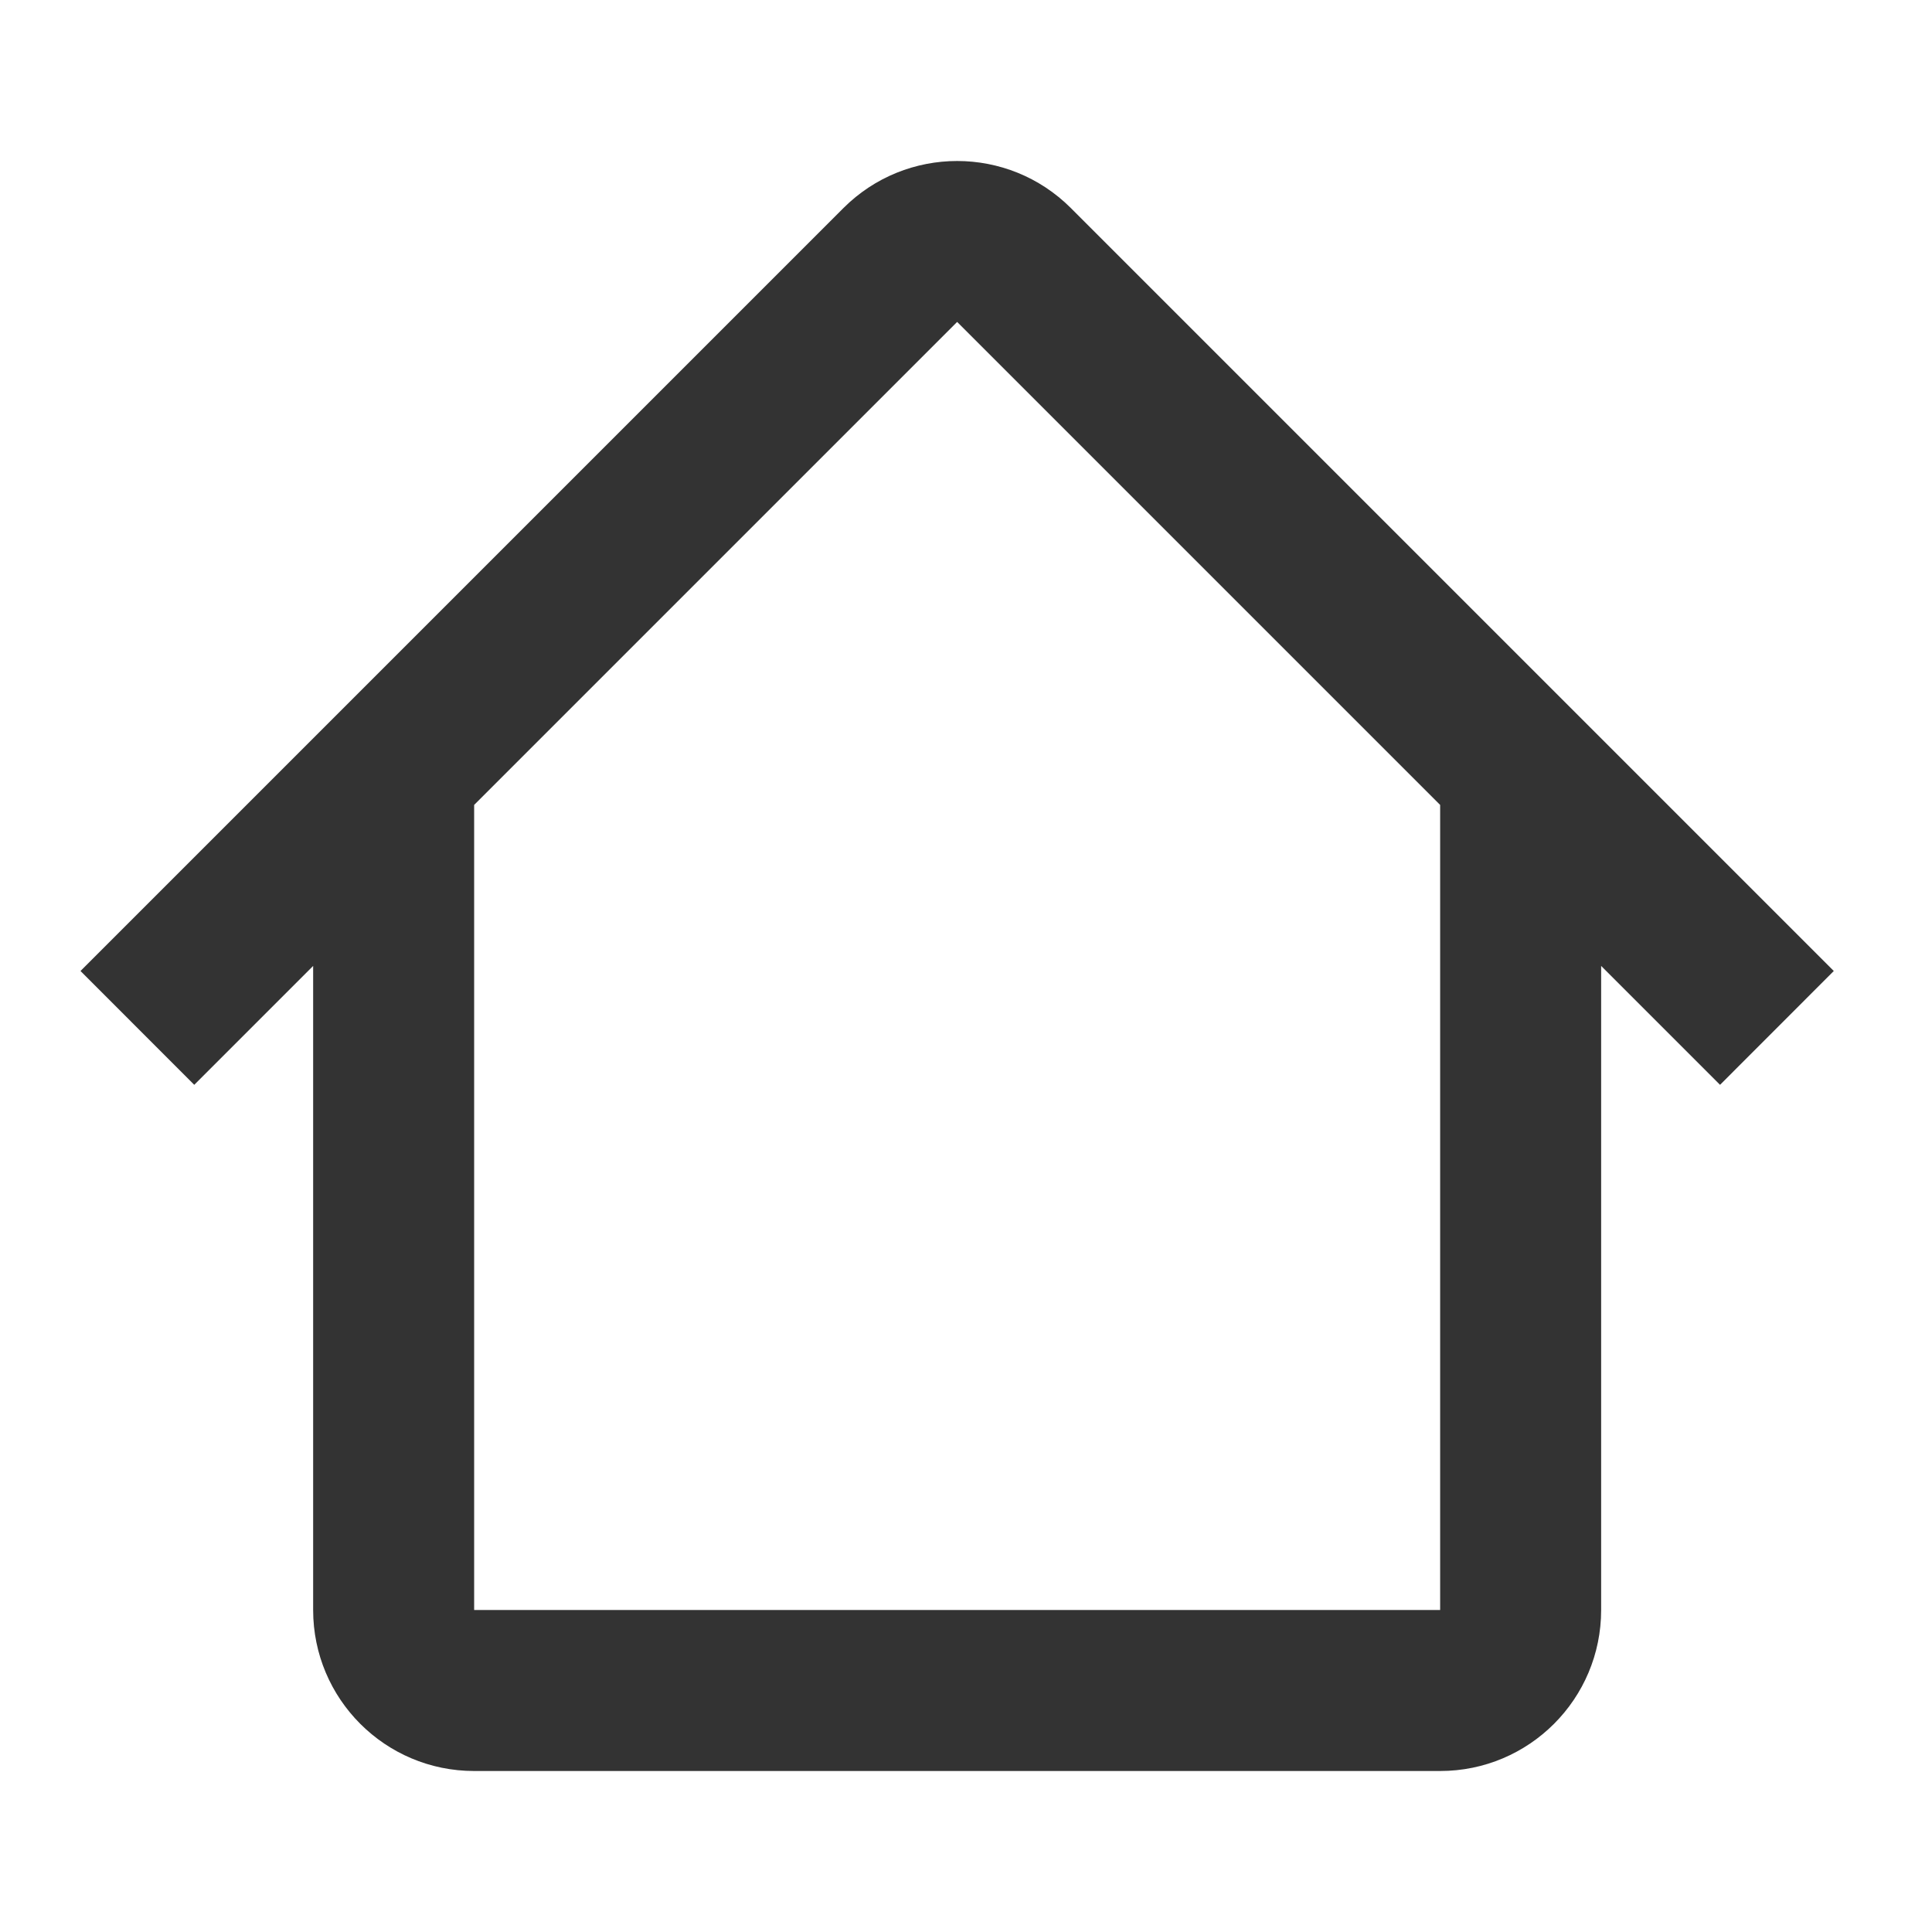
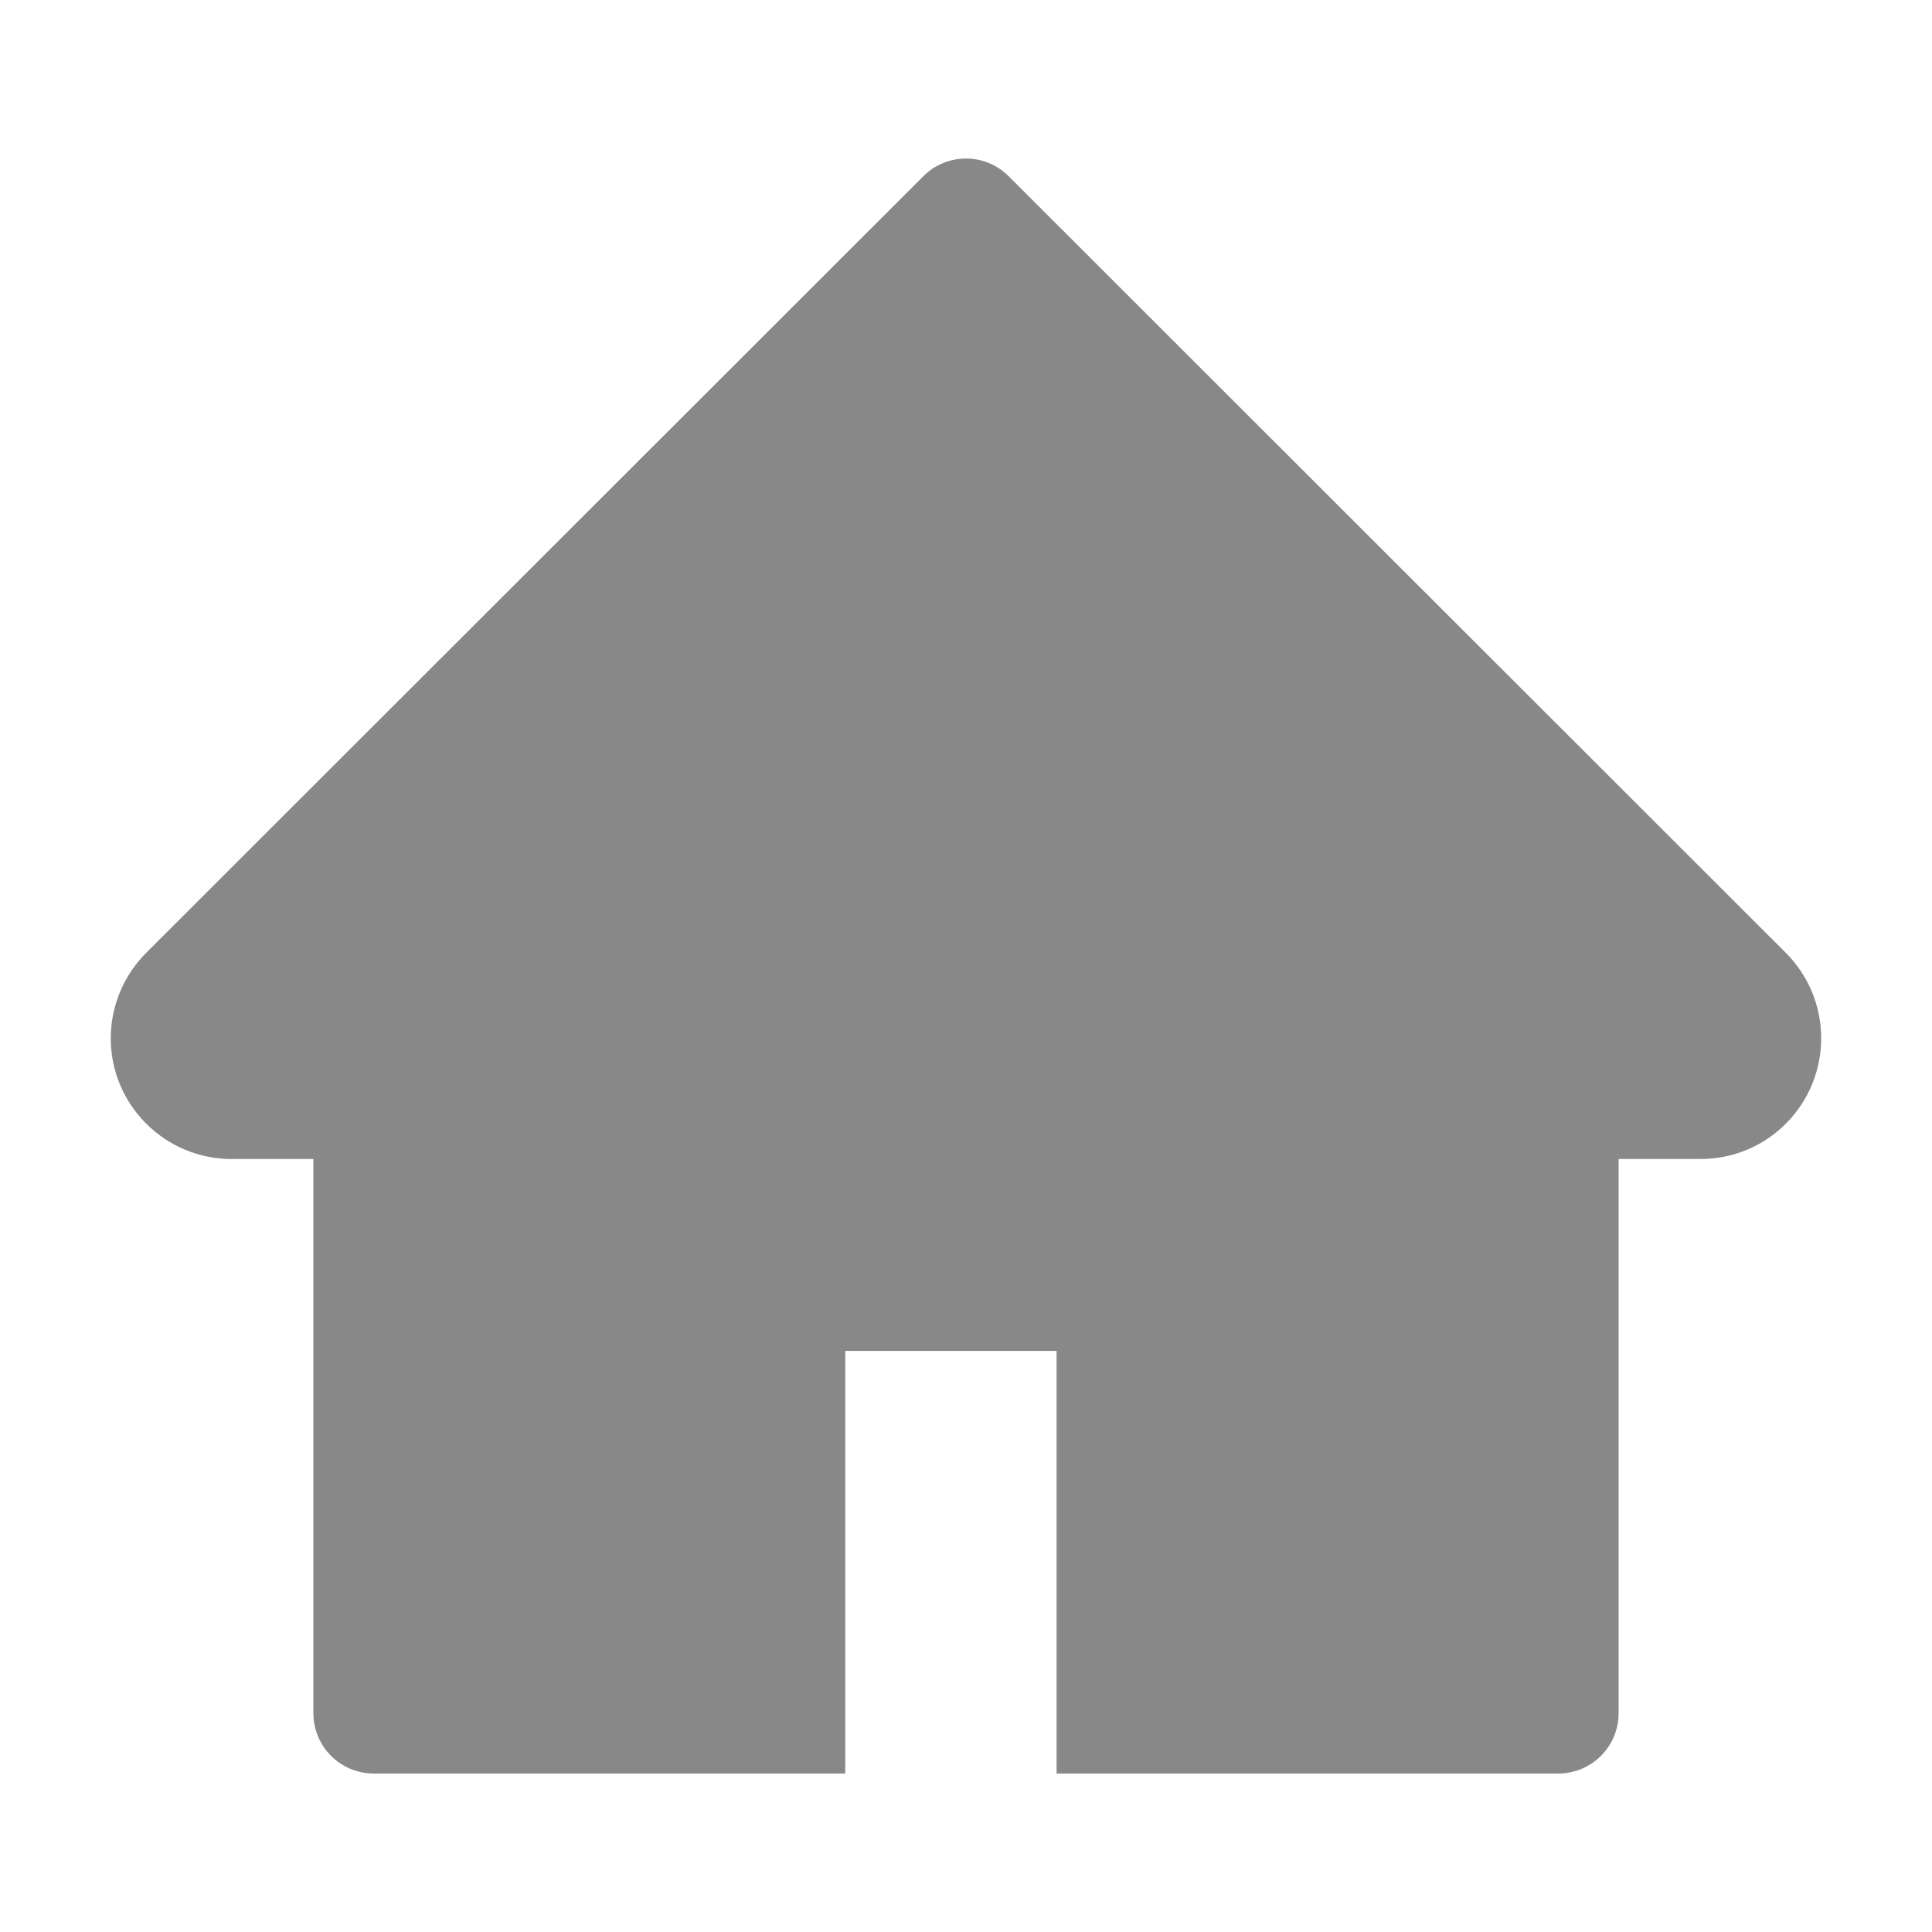
- <svg xmlns="http://www.w3.org/2000/svg" width="24" height="24" viewBox="0 0 24 24" fill="none">
-   <path fill-rule="evenodd" clip-rule="evenodd" d="M5.889 10L11.89 3.999L17.891 10H17.89V20H5.89V10H5.889ZM3.89 11.999L2.413 13.476L1 12.062L10.477 2.585C11.257 1.805 12.523 1.805 13.303 2.585L22.78 12.062L21.367 13.476L19.89 11.999V20C19.89 21.105 18.995 22 17.89 22H5.89C4.785 22 3.89 21.105 3.89 20V11.999Z" fill="#333333" />
+ <svg xmlns="http://www.w3.org/2000/svg" width="32" height="32" viewBox="0 0 1024 1024">
+   <path fill="#888888" d="M946.5 505L534.6 93.4a31.93 31.93 0 0 0-45.2 0L77.5 505c-12 12-18.8 28.3-18.8 45.3c0 35.3 28.7 64 64 64h43.4V908c0 17.7 14.3 32 32 32H448V716h112v224h265.9c17.7 0 32-14.3 32-32V614.3h43.4c17 0 33.3-6.7 45.3-18.8c24.9-25 24.9-65.5-.1-90.5" />
</svg>
